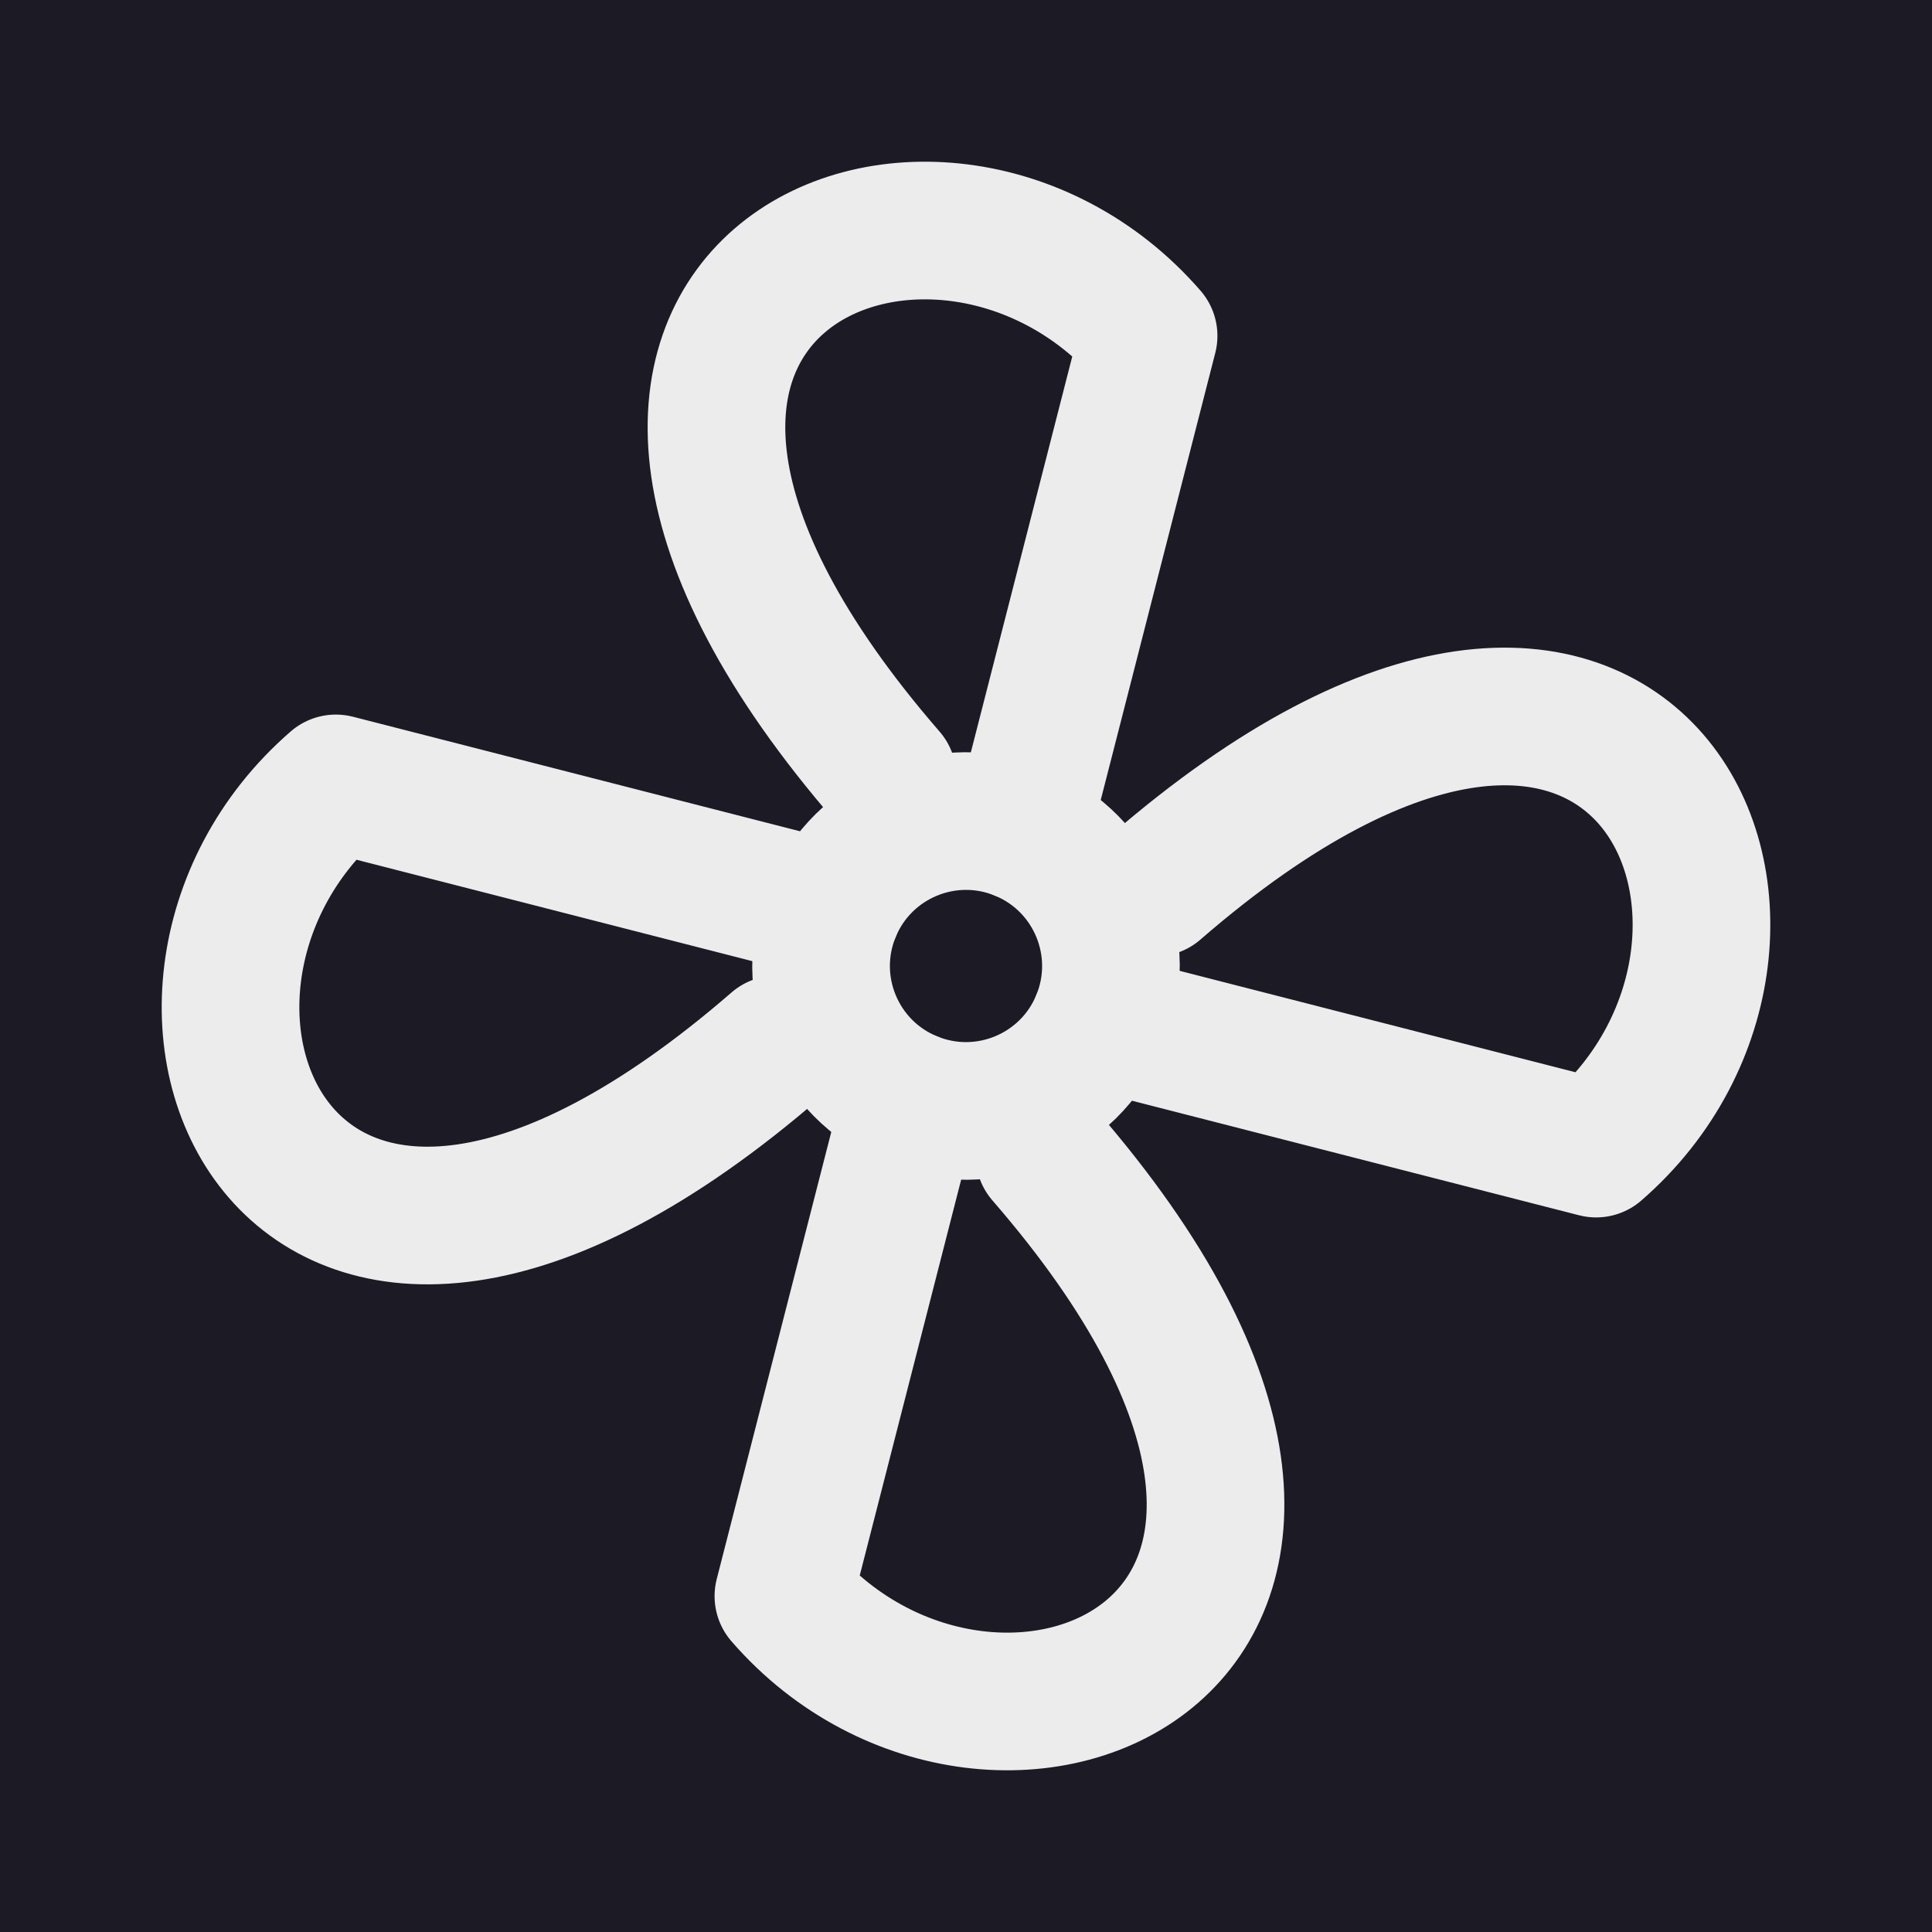
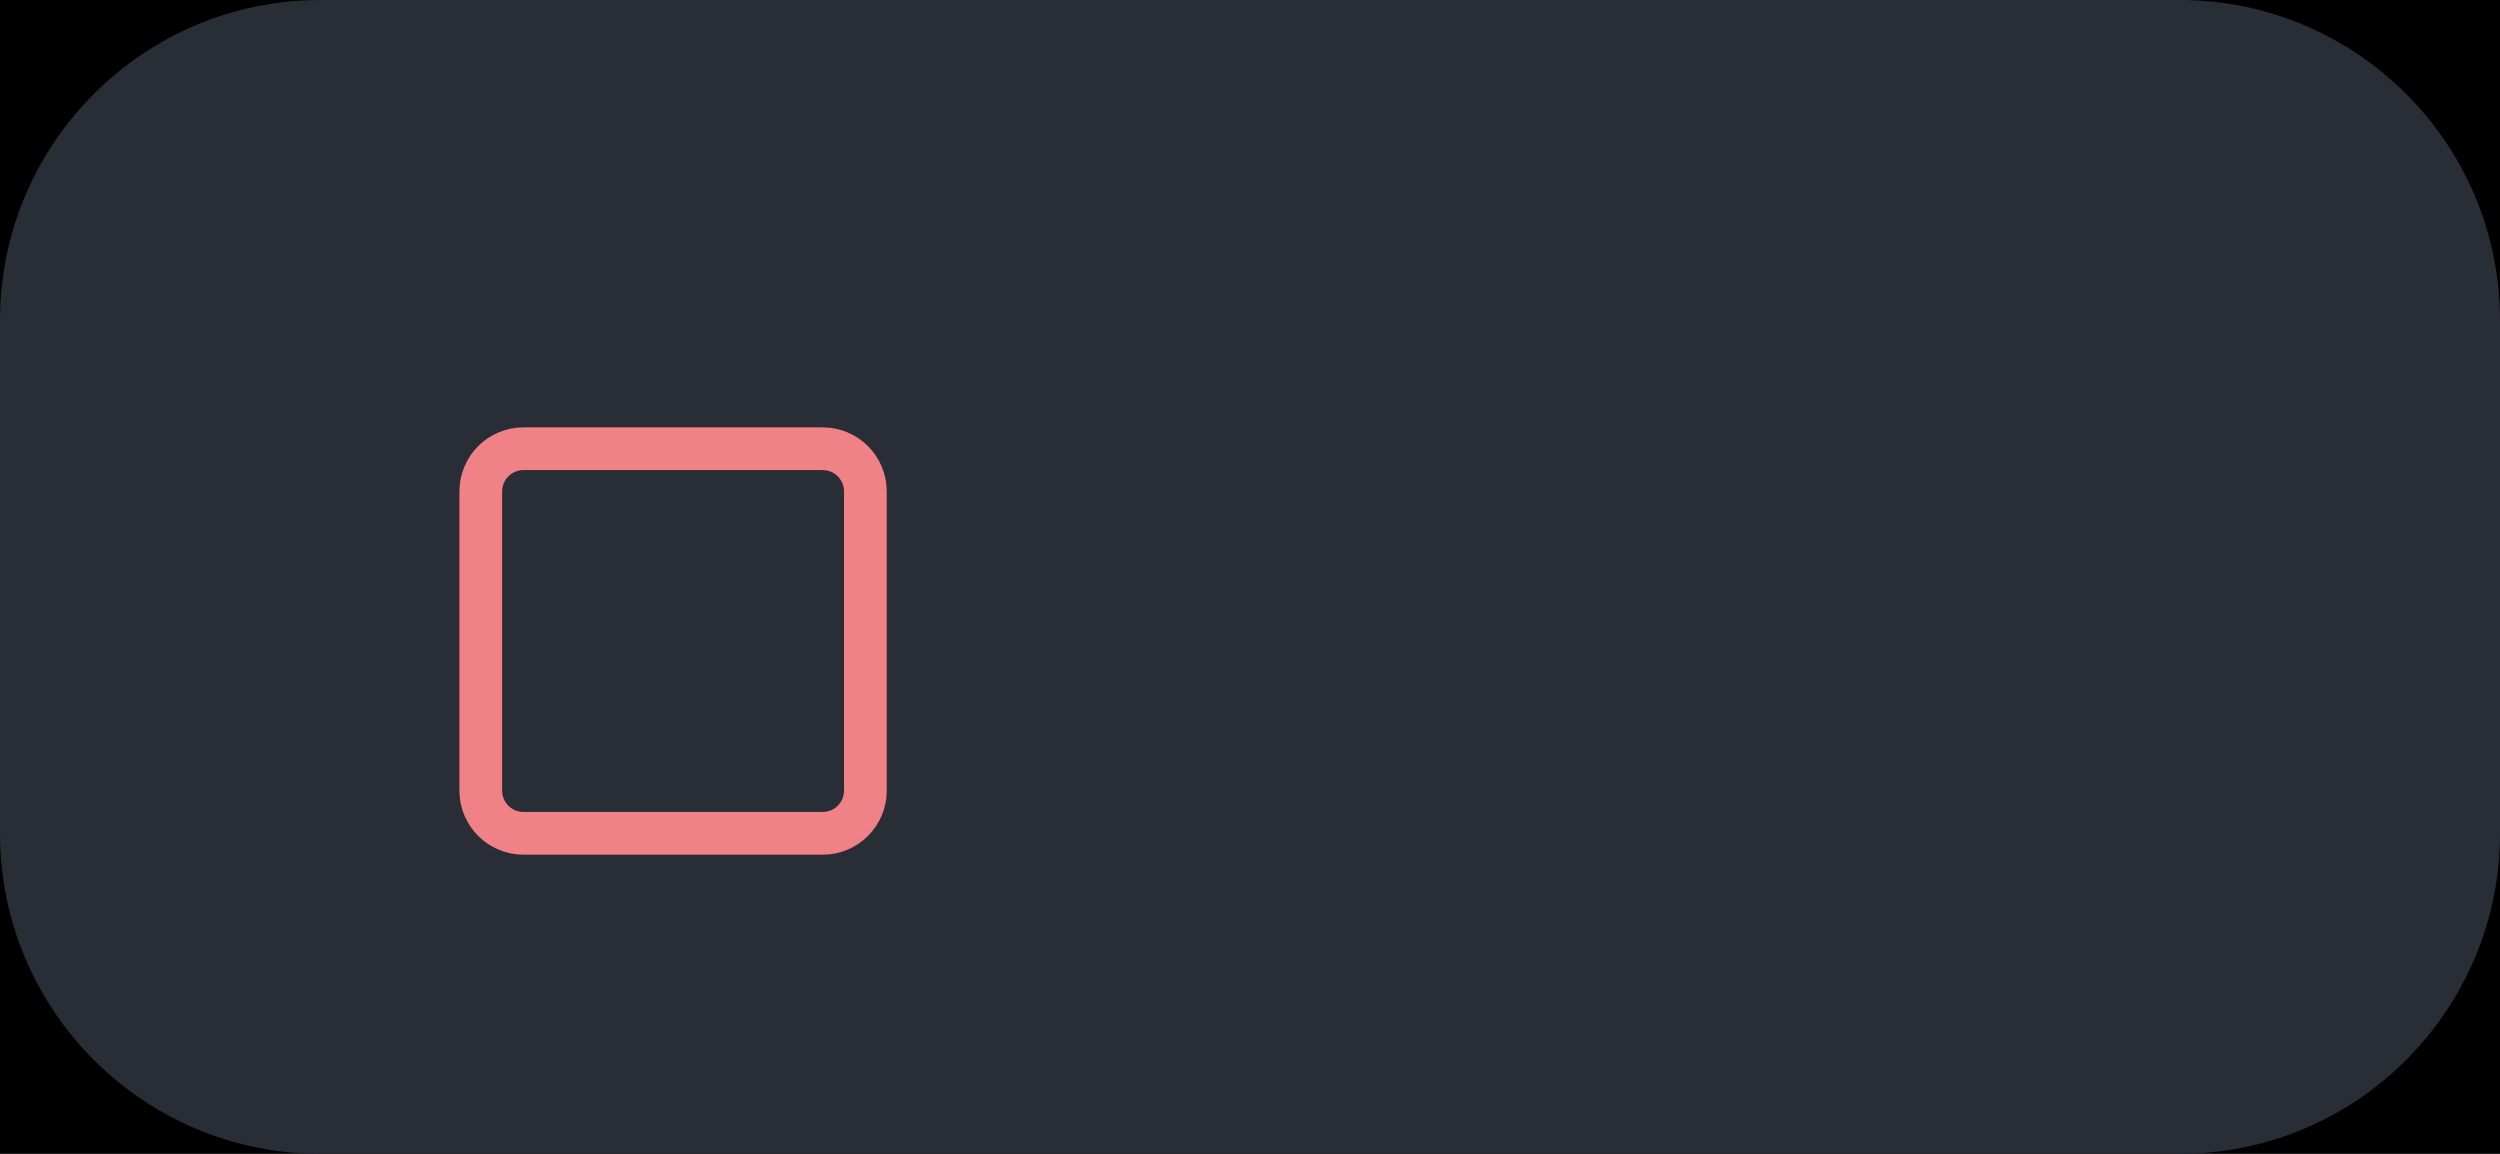
- <svg xmlns="http://www.w3.org/2000/svg" width="20" height="20" viewBox="0 0 20 20">
-   <defs>
-     <linearGradient id="petrel" x1="0" y1="0" x2="24" y2="24" gradientUnits="userSpaceOnUse">
-       <stop stop-color="#ececec" />
-       <stop offset="1" stop-color="#ececec" />
-     </linearGradient>
-   </defs>
-   <rect width="20" height="20" fill="#1c1a24" />
-   <g transform="rotate(22.5 10 10)">
-     <g transform="translate(1.0,1.0) scale(0.75)" stroke="url(#petrel)" stroke-width="1.9" stroke-linecap="round" stroke-linejoin="round" fill="none" color="#ececec">
-       <circle cx="12" cy="12" r="2" />
-       <path d="M10 10C2 6 7 1 11 3l1 7M14 10c4-8 9-3 7 1l-7 1M14 14c8 4 3 9-1 7l-1-7M10 14c-4 8-9 3-7-1l7-1" />
-     </g>
-   </g>
+ <svg xmlns="http://www.w3.org/2000/svg" width="78" height="36">
+   <rect width="78" height="36" fill="#000" />
+   <rect width="78" height="36" rx="10" fill="#292d35" />
+   <rect x="2" y="2" width="74" height="32" rx="8" fill="#292d35" />
+   <svg width="16" height="16" viewBox="0 0 24 24" fill="none" stroke="#f08187" stroke-width="2" stroke-linecap="round" stroke-linejoin="round" x="13" y="12">
+     <rect width="18" height="18" x="3" y="3" rx="2" />
+   </svg>
</svg>
